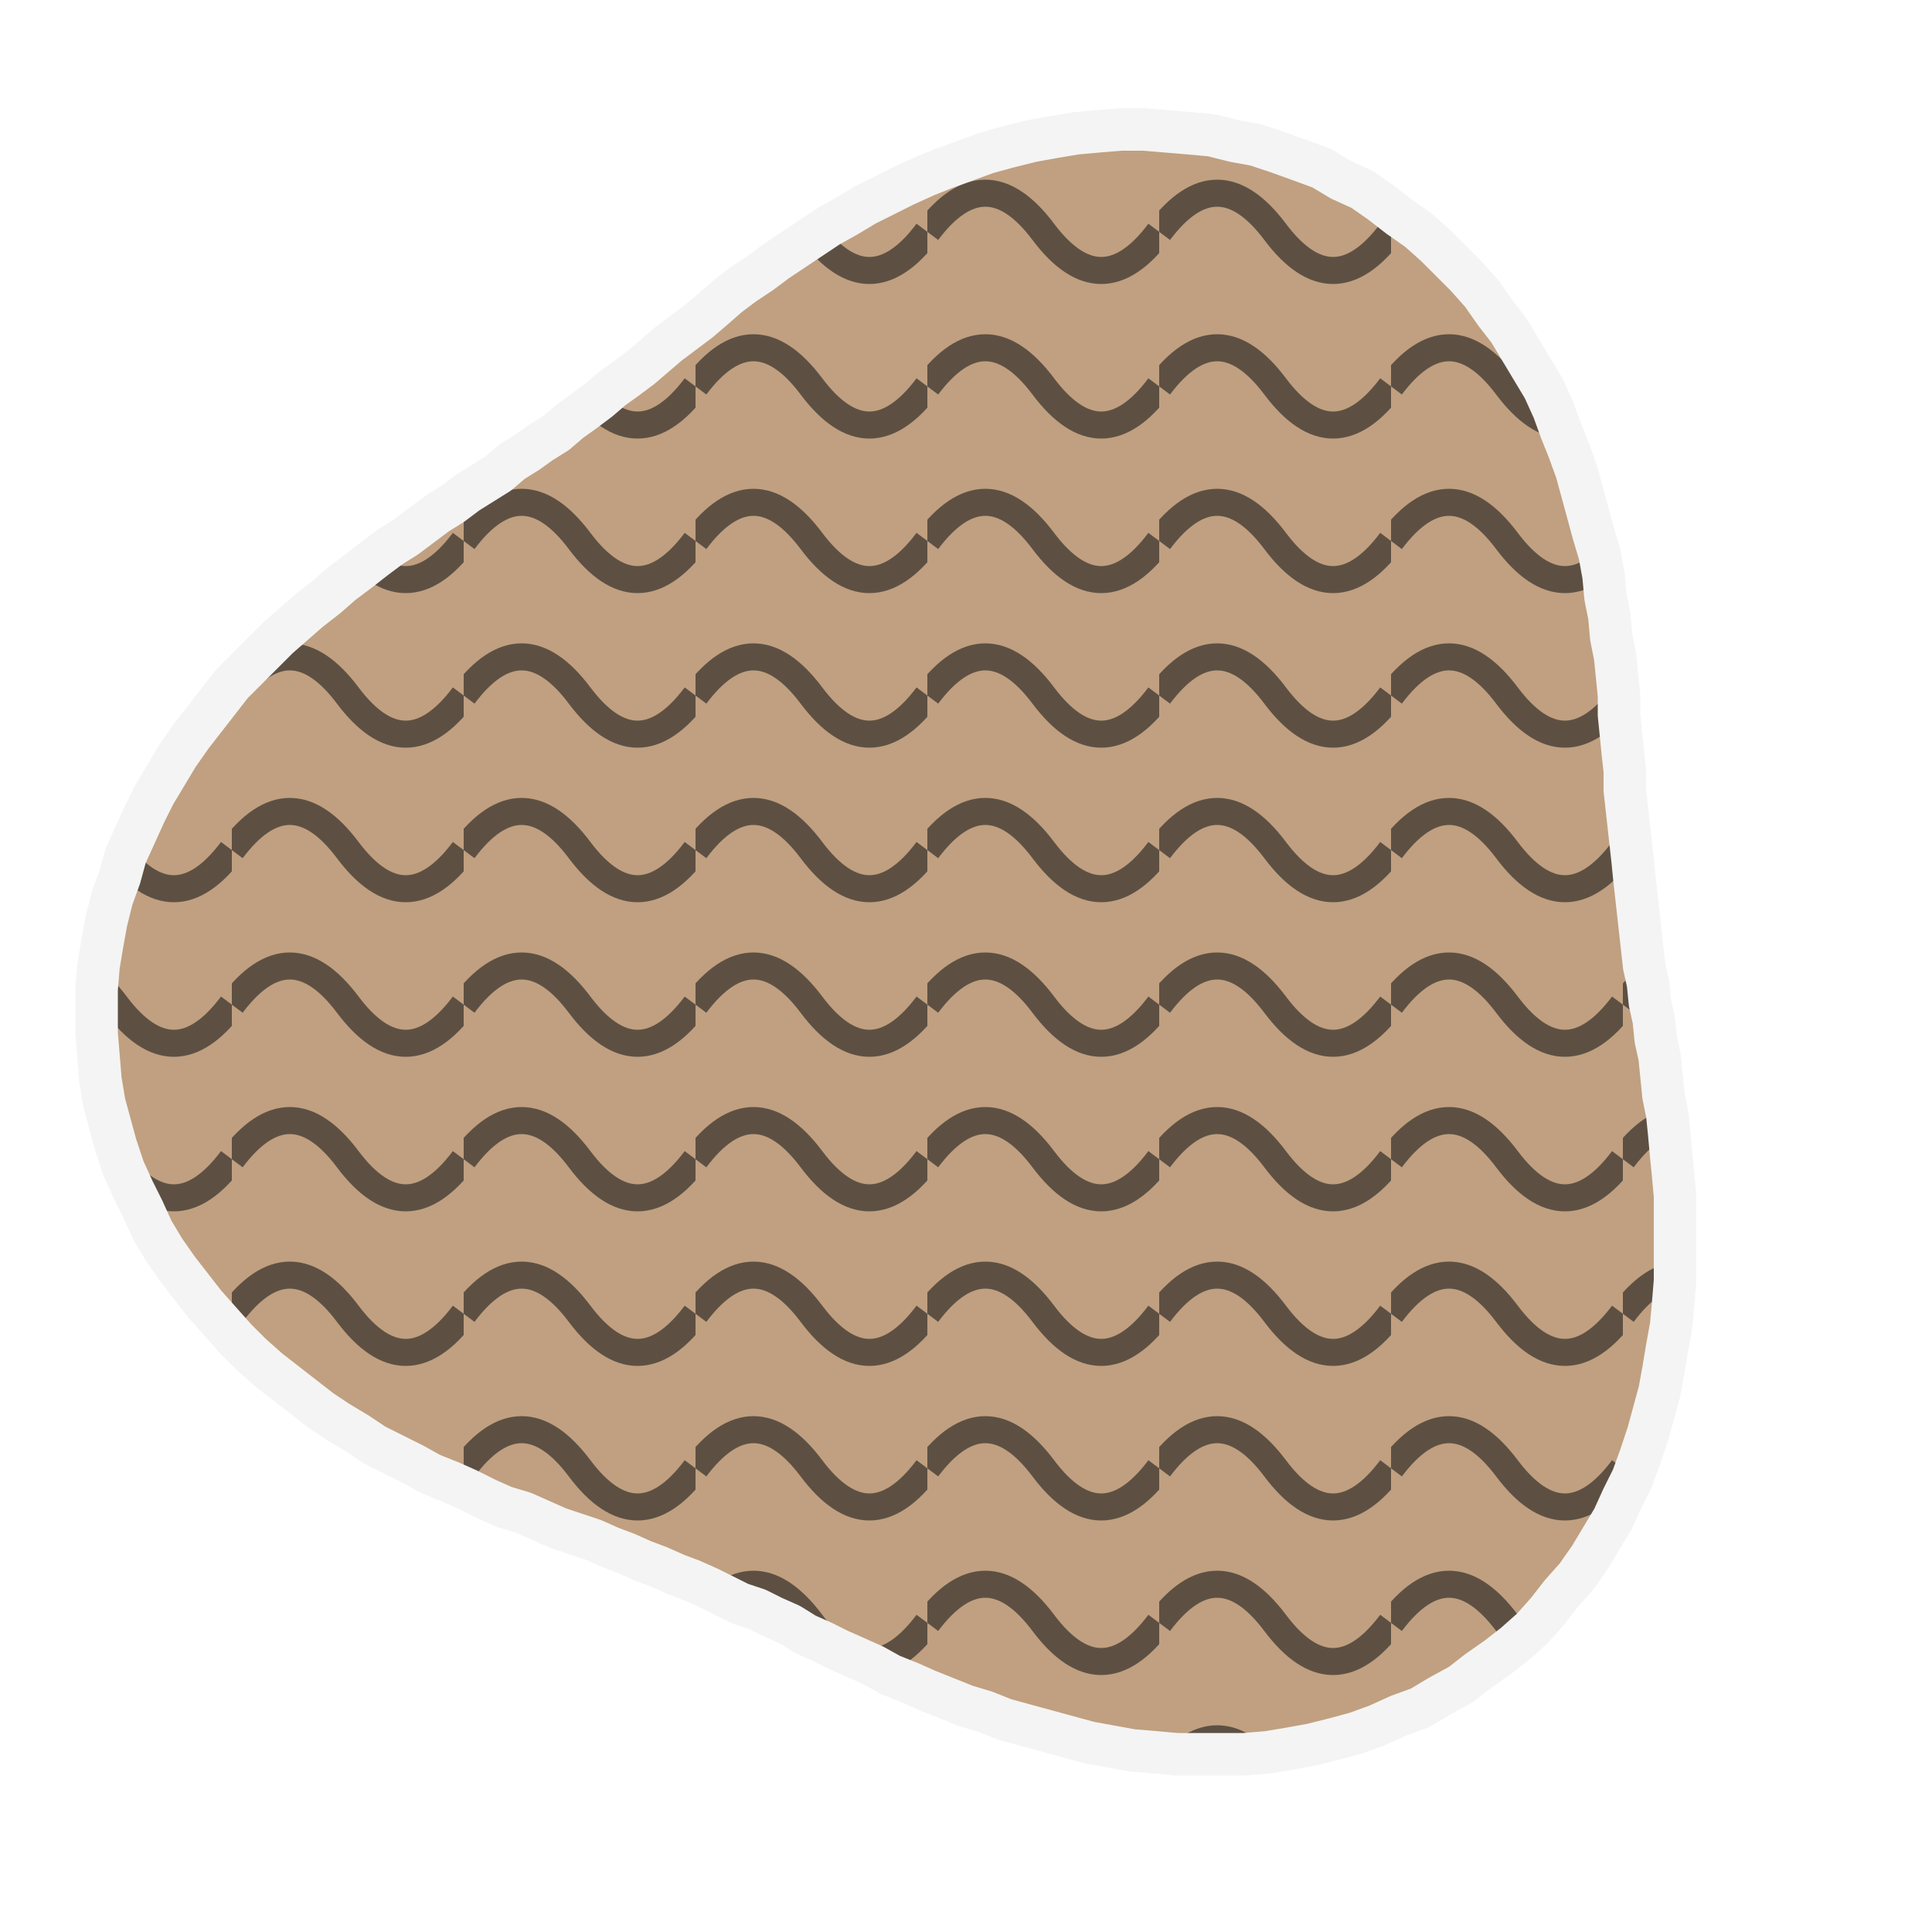
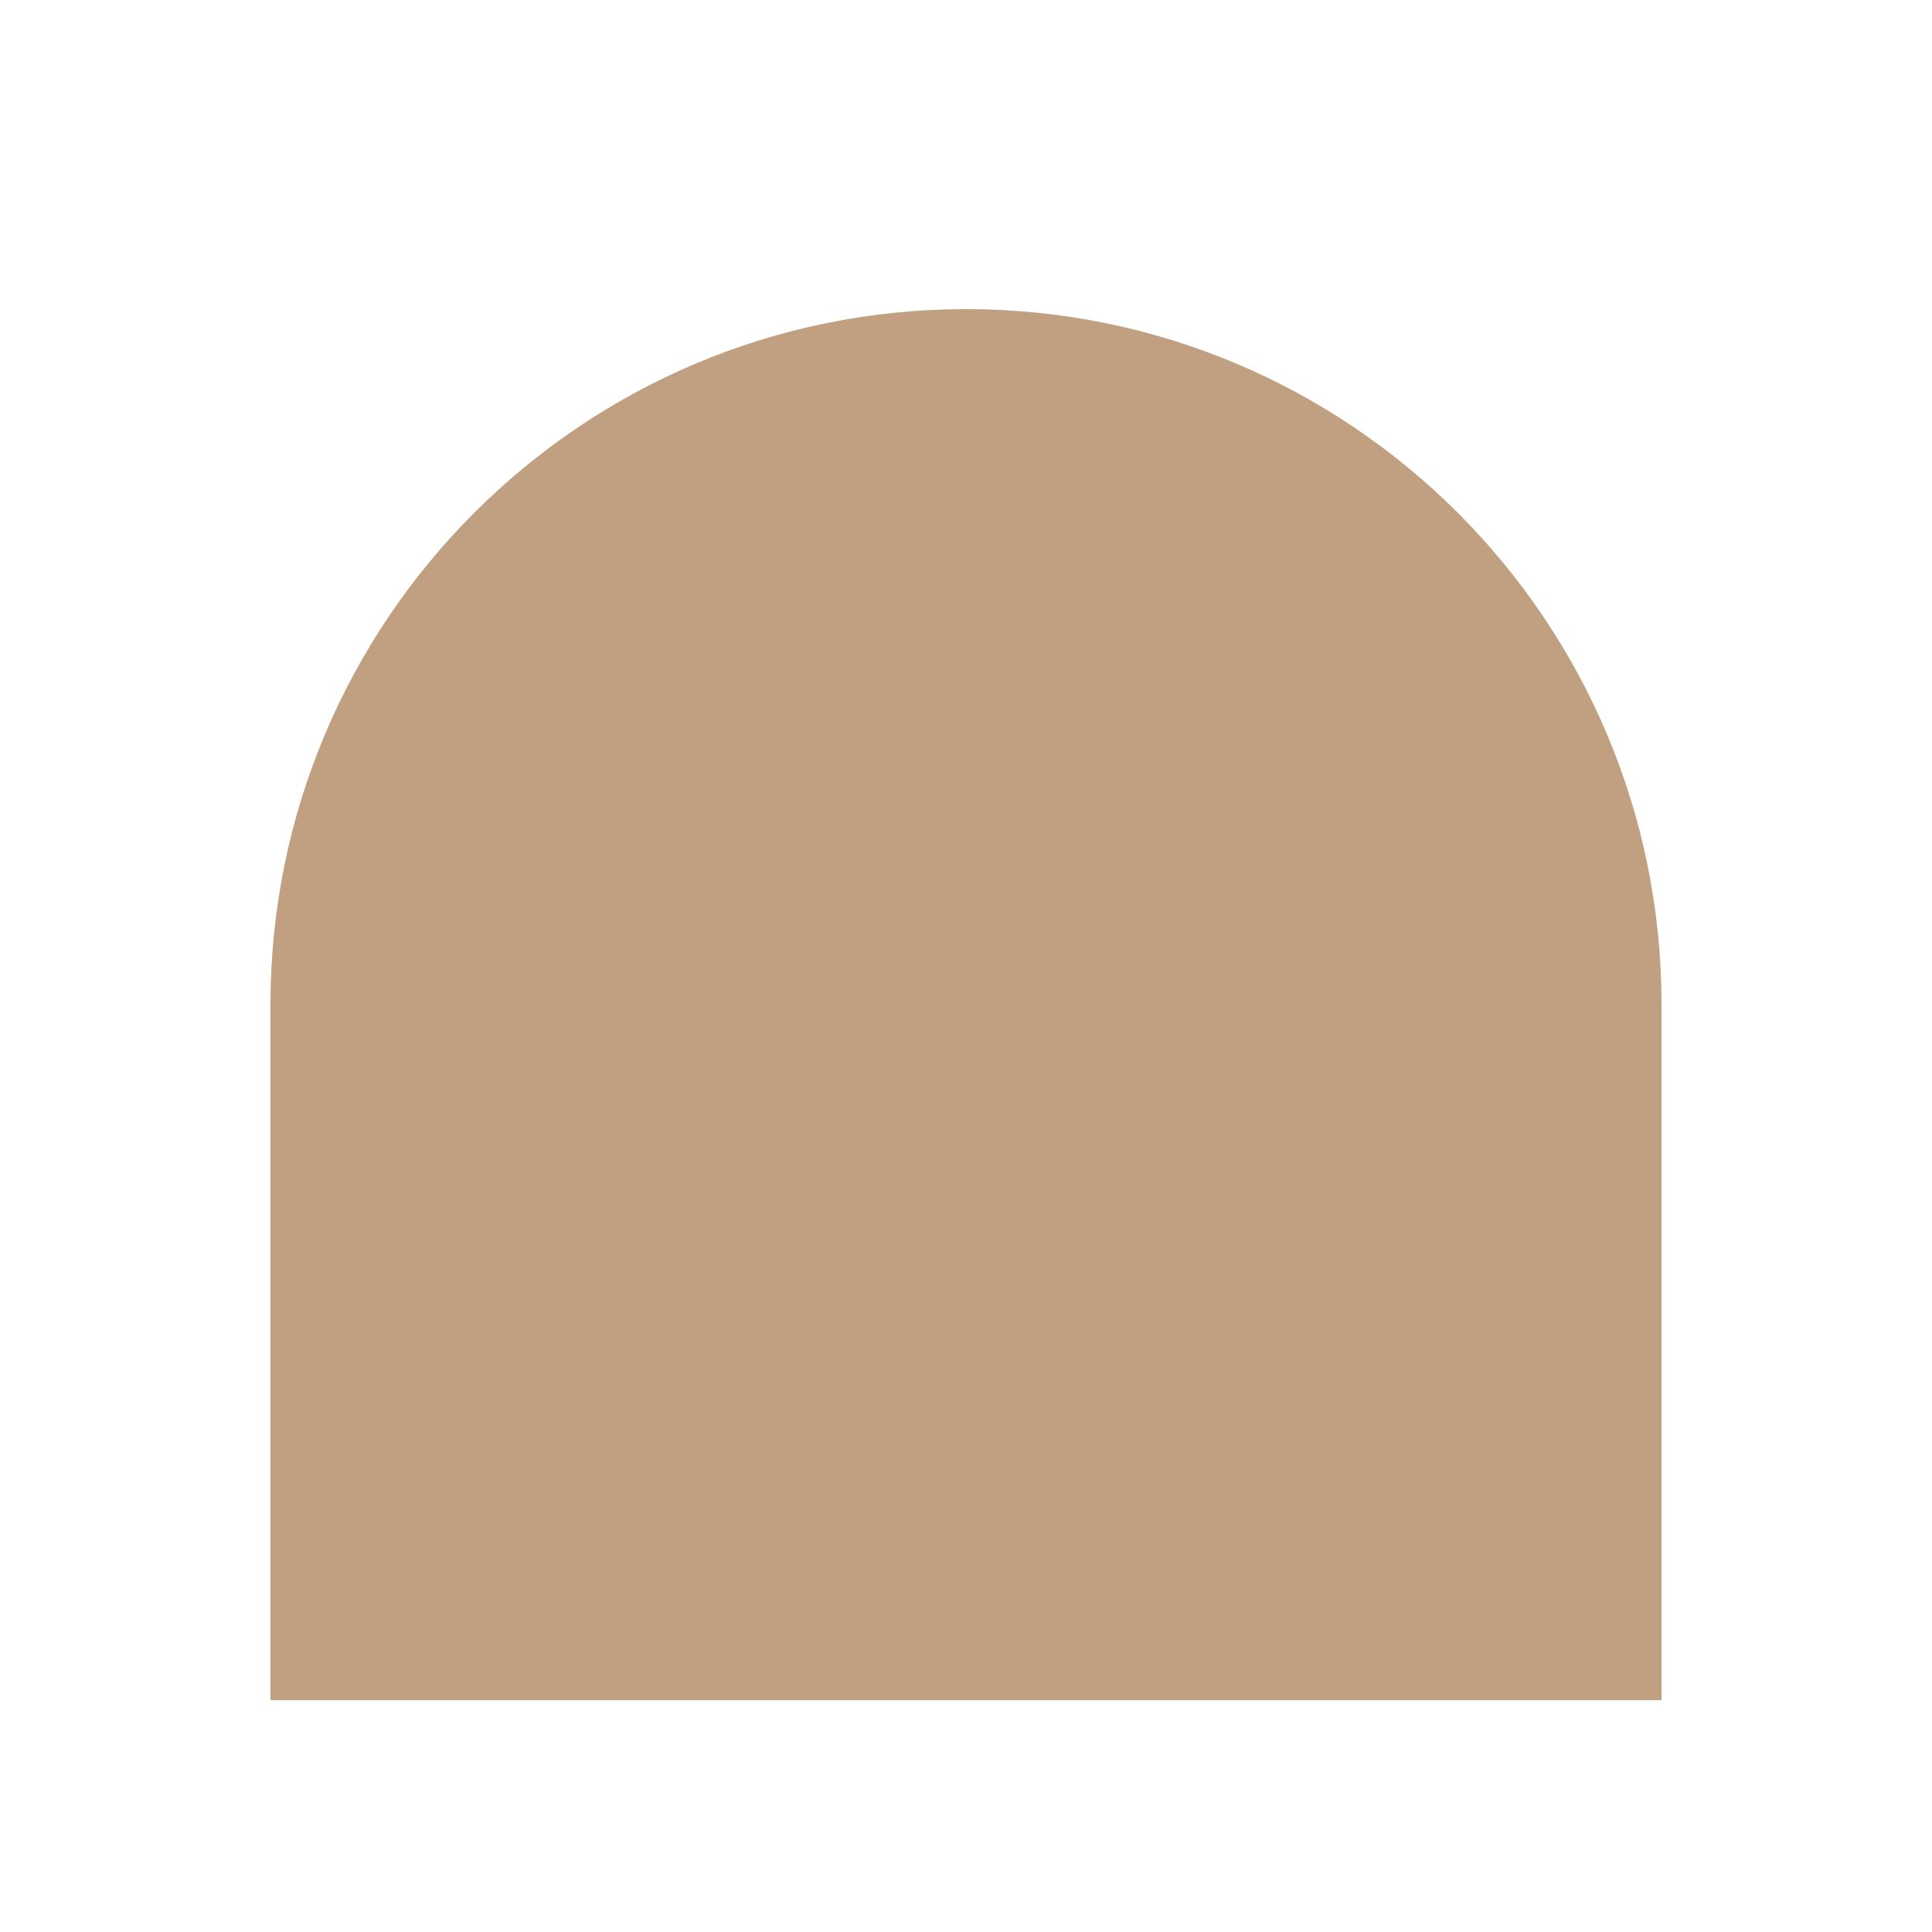
- <svg xmlns="http://www.w3.org/2000/svg" viewBox="0 0 100 100" width="100" height="100">
-   <defs>
-     <pattern id="p8" width="12" height="8" patternUnits="userSpaceOnUse">
-       <rect width="12" height="8" fill="#c0a080" />
-       <path d="M0 4 Q3 0 6 4 T12 4" fill="none" stroke="#1b1b1b" stroke-width="1.4" opacity="0.6" />
-     </pattern>
-   </defs>
-   <path d="M 85.1 50.0 L 85.3 50.9 L 85.4 51.9 L 85.6 52.8 L 85.7 53.8 L 85.9 54.7 L 86.0 55.7 L 86.1 56.7 L 86.3 57.7 L 86.4 58.7 L 86.5 59.8 L 86.6 60.8 L 86.7 61.9 L 86.7 63.0 L 86.7 64.1 L 86.7 65.2 L 86.7 66.3 L 86.6 67.5 L 86.5 68.6 L 86.3 69.7 L 86.1 70.9 L 85.9 72.0 L 85.6 73.1 L 85.3 74.2 L 84.9 75.4 L 84.5 76.5 L 84.0 77.5 L 83.5 78.6 L 82.9 79.6 L 82.3 80.6 L 81.6 81.6 L 80.8 82.5 L 80.1 83.4 L 79.3 84.3 L 78.4 85.1 L 77.5 85.8 L 76.5 86.5 L 75.6 87.2 L 74.5 87.8 L 73.5 88.4 L 72.4 88.8 L 71.3 89.3 L 70.2 89.7 L 69.1 90.0 L 67.9 90.3 L 66.8 90.5 L 65.6 90.7 L 64.4 90.8 L 63.3 90.8 L 62.1 90.8 L 60.9 90.8 L 59.8 90.7 L 58.6 90.6 L 57.5 90.4 L 56.4 90.2 L 55.3 89.9 L 54.2 89.6 L 53.1 89.3 L 52.0 89.0 L 51.0 88.6 L 50.0 88.3 L 49.0 87.9 L 48.0 87.5 L 47.1 87.1 L 46.1 86.7 L 45.2 86.2 L 44.3 85.8 L 43.4 85.4 L 42.6 85.0 L 41.7 84.6 L 40.9 84.1 L 40.0 83.7 L 39.2 83.3 L 38.3 83.0 L 37.5 82.6 L 36.7 82.2 L 35.8 81.8 L 35.0 81.5 L 34.1 81.1 L 33.3 80.8 L 32.4 80.4 L 31.6 80.1 L 30.7 79.7 L 29.8 79.4 L 28.9 79.1 L 28.0 78.7 L 27.1 78.3 L 26.1 78.0 L 25.2 77.6 L 24.2 77.1 L 23.3 76.7 L 22.3 76.3 L 21.4 75.8 L 20.4 75.3 L 19.4 74.8 L 18.5 74.2 L 17.5 73.6 L 16.6 73.0 L 15.7 72.3 L 14.8 71.6 L 13.9 70.9 L 13.0 70.1 L 12.2 69.3 L 11.4 68.4 L 10.6 67.5 L 9.9 66.6 L 9.2 65.7 L 8.5 64.7 L 7.9 63.7 L 7.4 62.6 L 6.9 61.6 L 6.4 60.5 L 6.0 59.3 L 5.7 58.2 L 5.4 57.1 L 5.2 55.9 L 5.1 54.7 L 5.0 53.5 L 5.0 52.4 L 5.0 51.2 L 5.1 50.0 L 5.3 48.8 L 5.5 47.7 L 5.8 46.5 L 6.2 45.4 L 6.5 44.3 L 7.0 43.2 L 7.5 42.1 L 8.0 41.1 L 8.6 40.1 L 9.2 39.1 L 9.9 38.1 L 10.6 37.2 L 11.3 36.3 L 12.0 35.4 L 12.8 34.6 L 13.6 33.8 L 14.4 33.0 L 15.2 32.3 L 16.0 31.6 L 16.9 30.9 L 17.7 30.2 L 18.5 29.6 L 19.4 28.9 L 20.2 28.3 L 21.0 27.8 L 21.8 27.2 L 22.6 26.6 L 23.4 26.1 L 24.2 25.5 L 25.0 25.0 L 25.8 24.5 L 26.5 23.9 L 27.3 23.4 L 28.0 22.9 L 28.8 22.4 L 29.5 21.8 L 30.2 21.3 L 31.0 20.7 L 31.7 20.1 L 32.4 19.6 L 33.2 19.0 L 33.9 18.4 L 34.6 17.8 L 35.4 17.2 L 36.2 16.6 L 36.9 16.0 L 37.7 15.3 L 38.5 14.7 L 39.4 14.1 L 40.2 13.5 L 41.1 12.9 L 42.0 12.3 L 42.9 11.7 L 43.8 11.2 L 44.8 10.6 L 45.8 10.1 L 46.8 9.6 L 47.9 9.1 L 48.9 8.7 L 50.0 8.3 L 51.1 7.9 L 52.2 7.6 L 53.4 7.3 L 54.5 7.1 L 55.7 6.9 L 56.8 6.8 L 58.0 6.7 L 59.2 6.7 L 60.4 6.8 L 61.6 6.9 L 62.7 7.0 L 63.9 7.3 L 65.0 7.5 L 66.2 7.9 L 67.3 8.3 L 68.4 8.7 L 69.4 9.3 L 70.5 9.8 L 71.5 10.5 L 72.4 11.2 L 73.4 11.9 L 74.3 12.7 L 75.1 13.5 L 75.9 14.3 L 76.7 15.2 L 77.4 16.2 L 78.1 17.1 L 78.7 18.1 L 79.3 19.1 L 79.9 20.1 L 80.4 21.2 L 80.8 22.3 L 81.2 23.3 L 81.6 24.4 L 81.9 25.5 L 82.2 26.6 L 82.5 27.7 L 82.8 28.7 L 83.0 29.8 L 83.1 30.9 L 83.3 31.9 L 83.4 33.0 L 83.6 34.0 L 83.7 35.0 L 83.8 36.0 L 83.8 37.0 L 83.9 38.0 L 84.0 39.0 L 84.1 39.9 L 84.1 40.9 L 84.2 41.8 L 84.3 42.7 L 84.4 43.6 L 84.5 44.5 L 84.6 45.5 L 84.7 46.4 L 84.8 47.3 L 84.9 48.2 L 85.0 49.1 Z" fill="url(#p8)" stroke="#f4f4f4" stroke-width="2.2" stroke-linejoin="round" />
+ <svg xmlns="http://www.w3.org/2000/svg" viewBox="0 0 100 100" width="100" height="100" color="#c0a080" fill="currentColor">
+   <path d="M 14.0 52.0 L 86.0 52.0 L 86.0 88.0 L 14.0 88.0 Z" />
+   <path d="M 14 52 A 36 36 0 0 1 86 52 Z" />
</svg>
